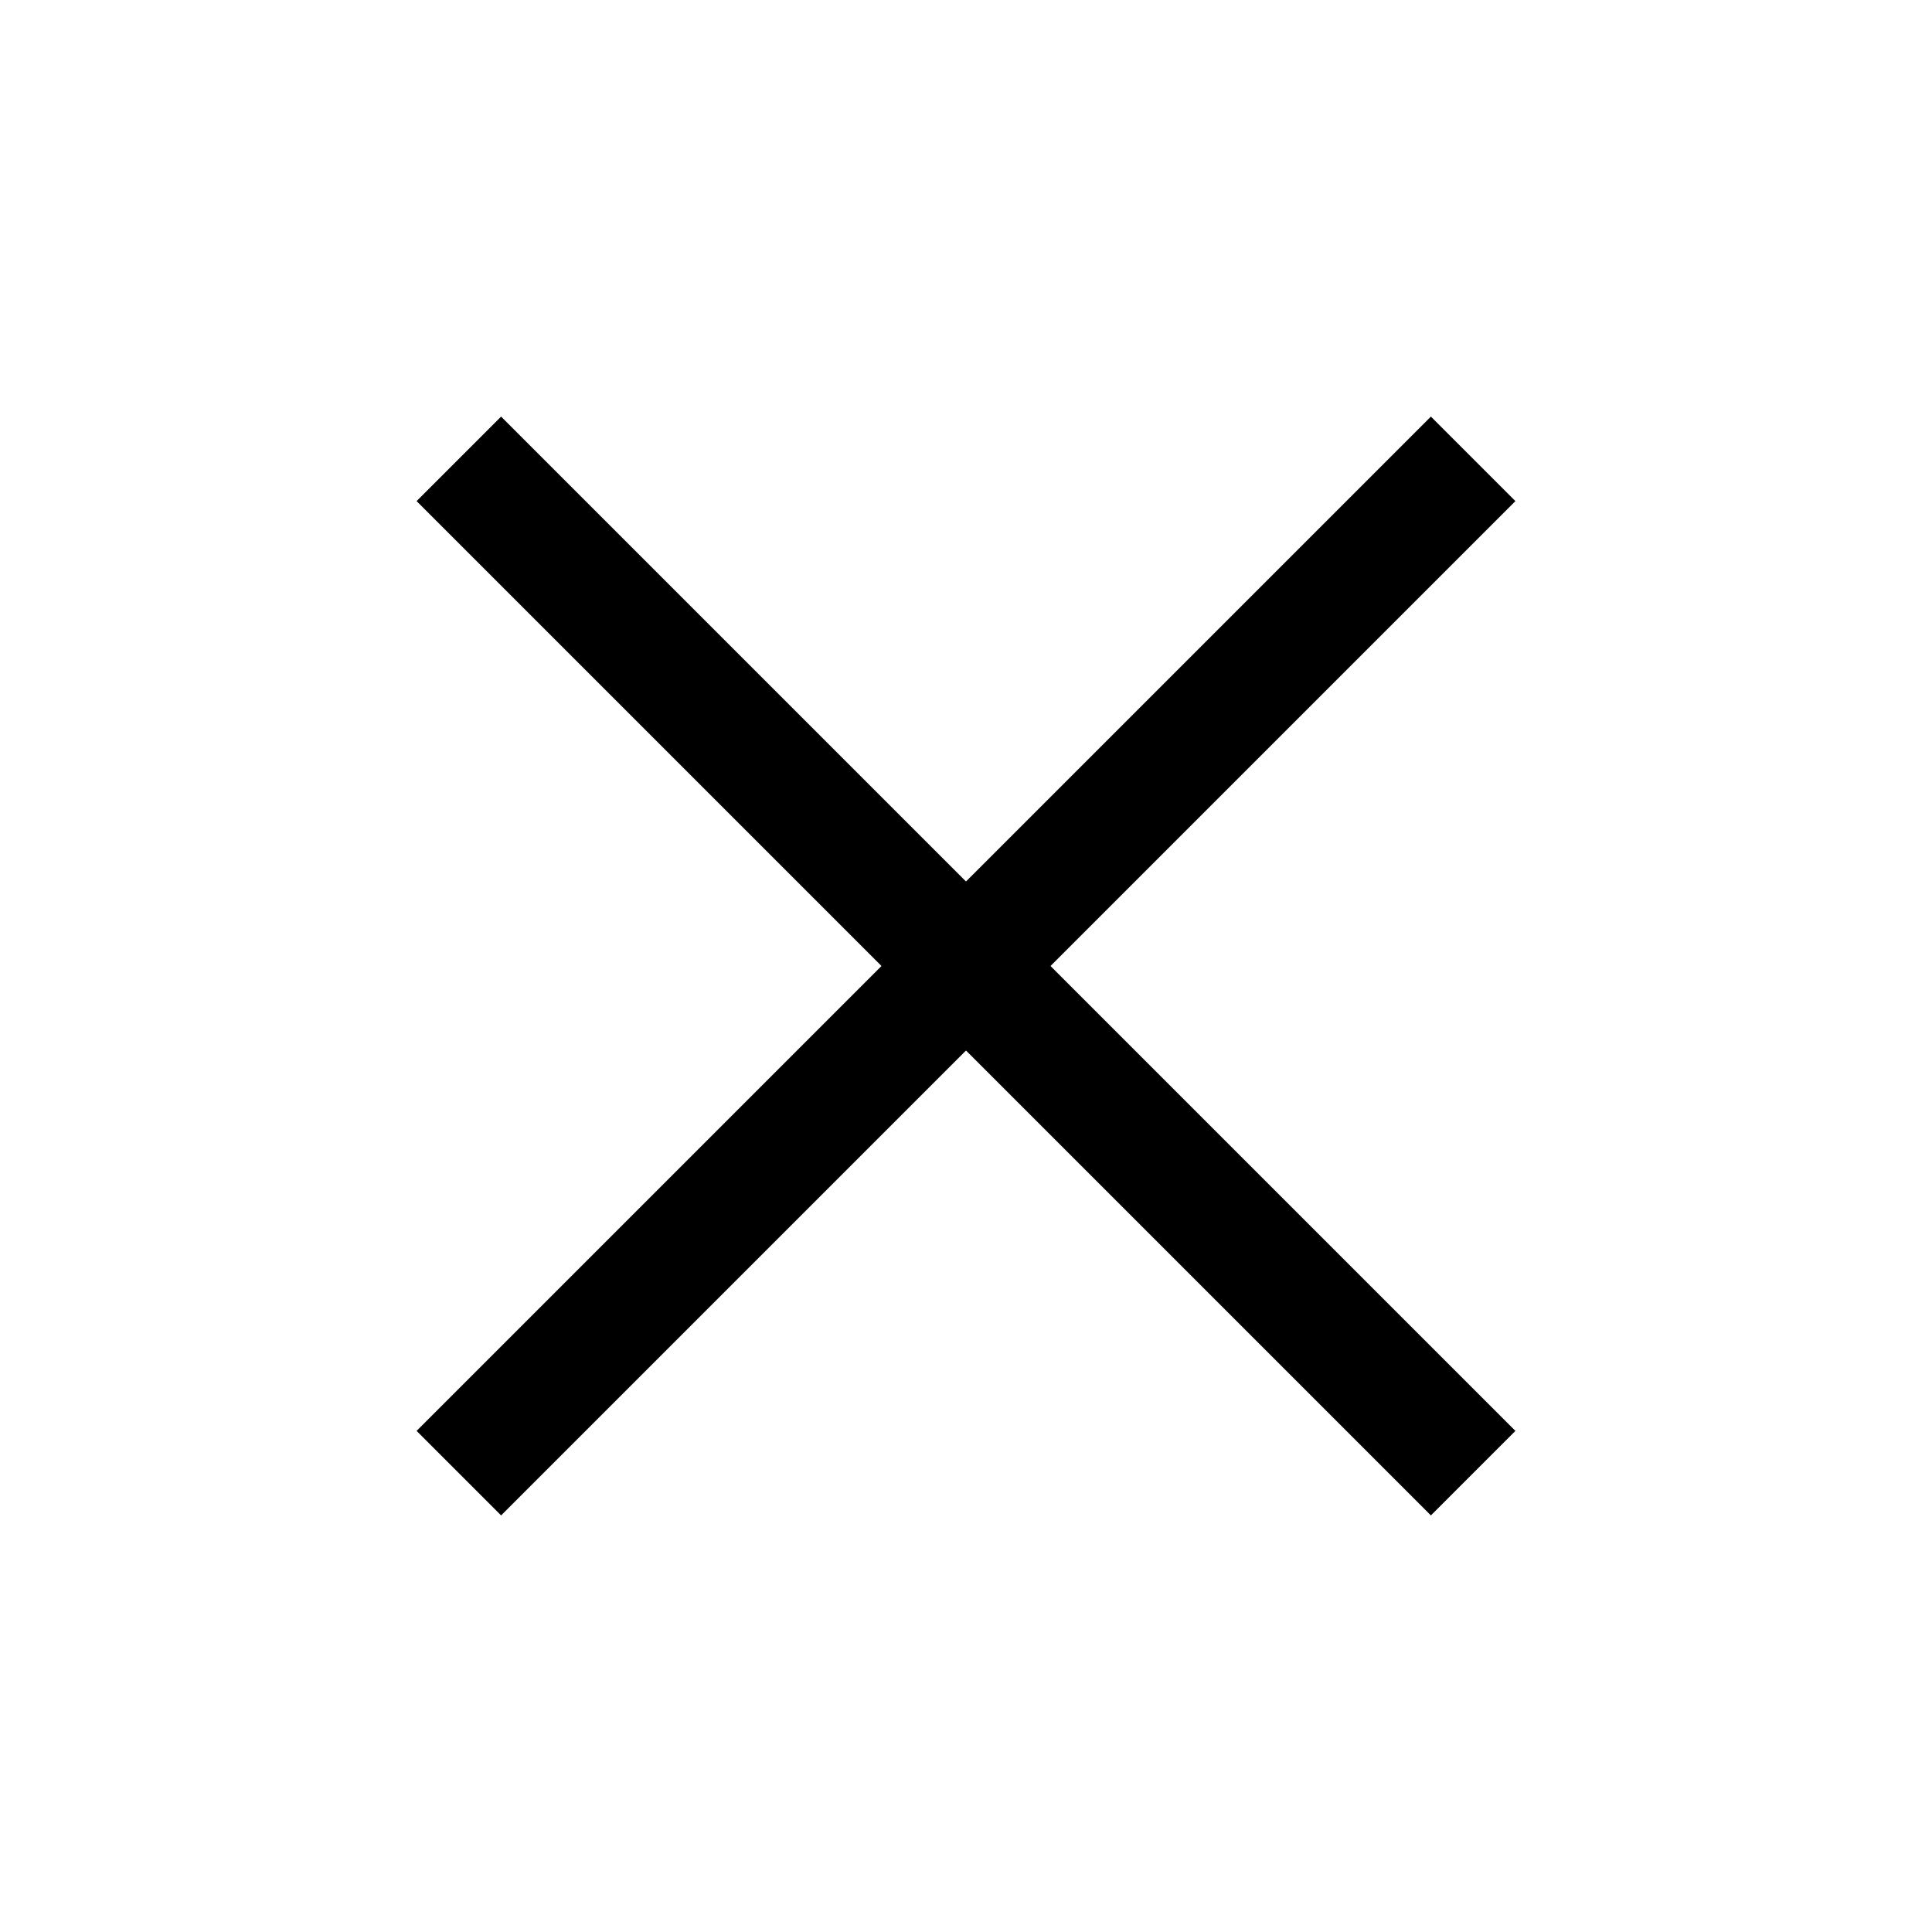
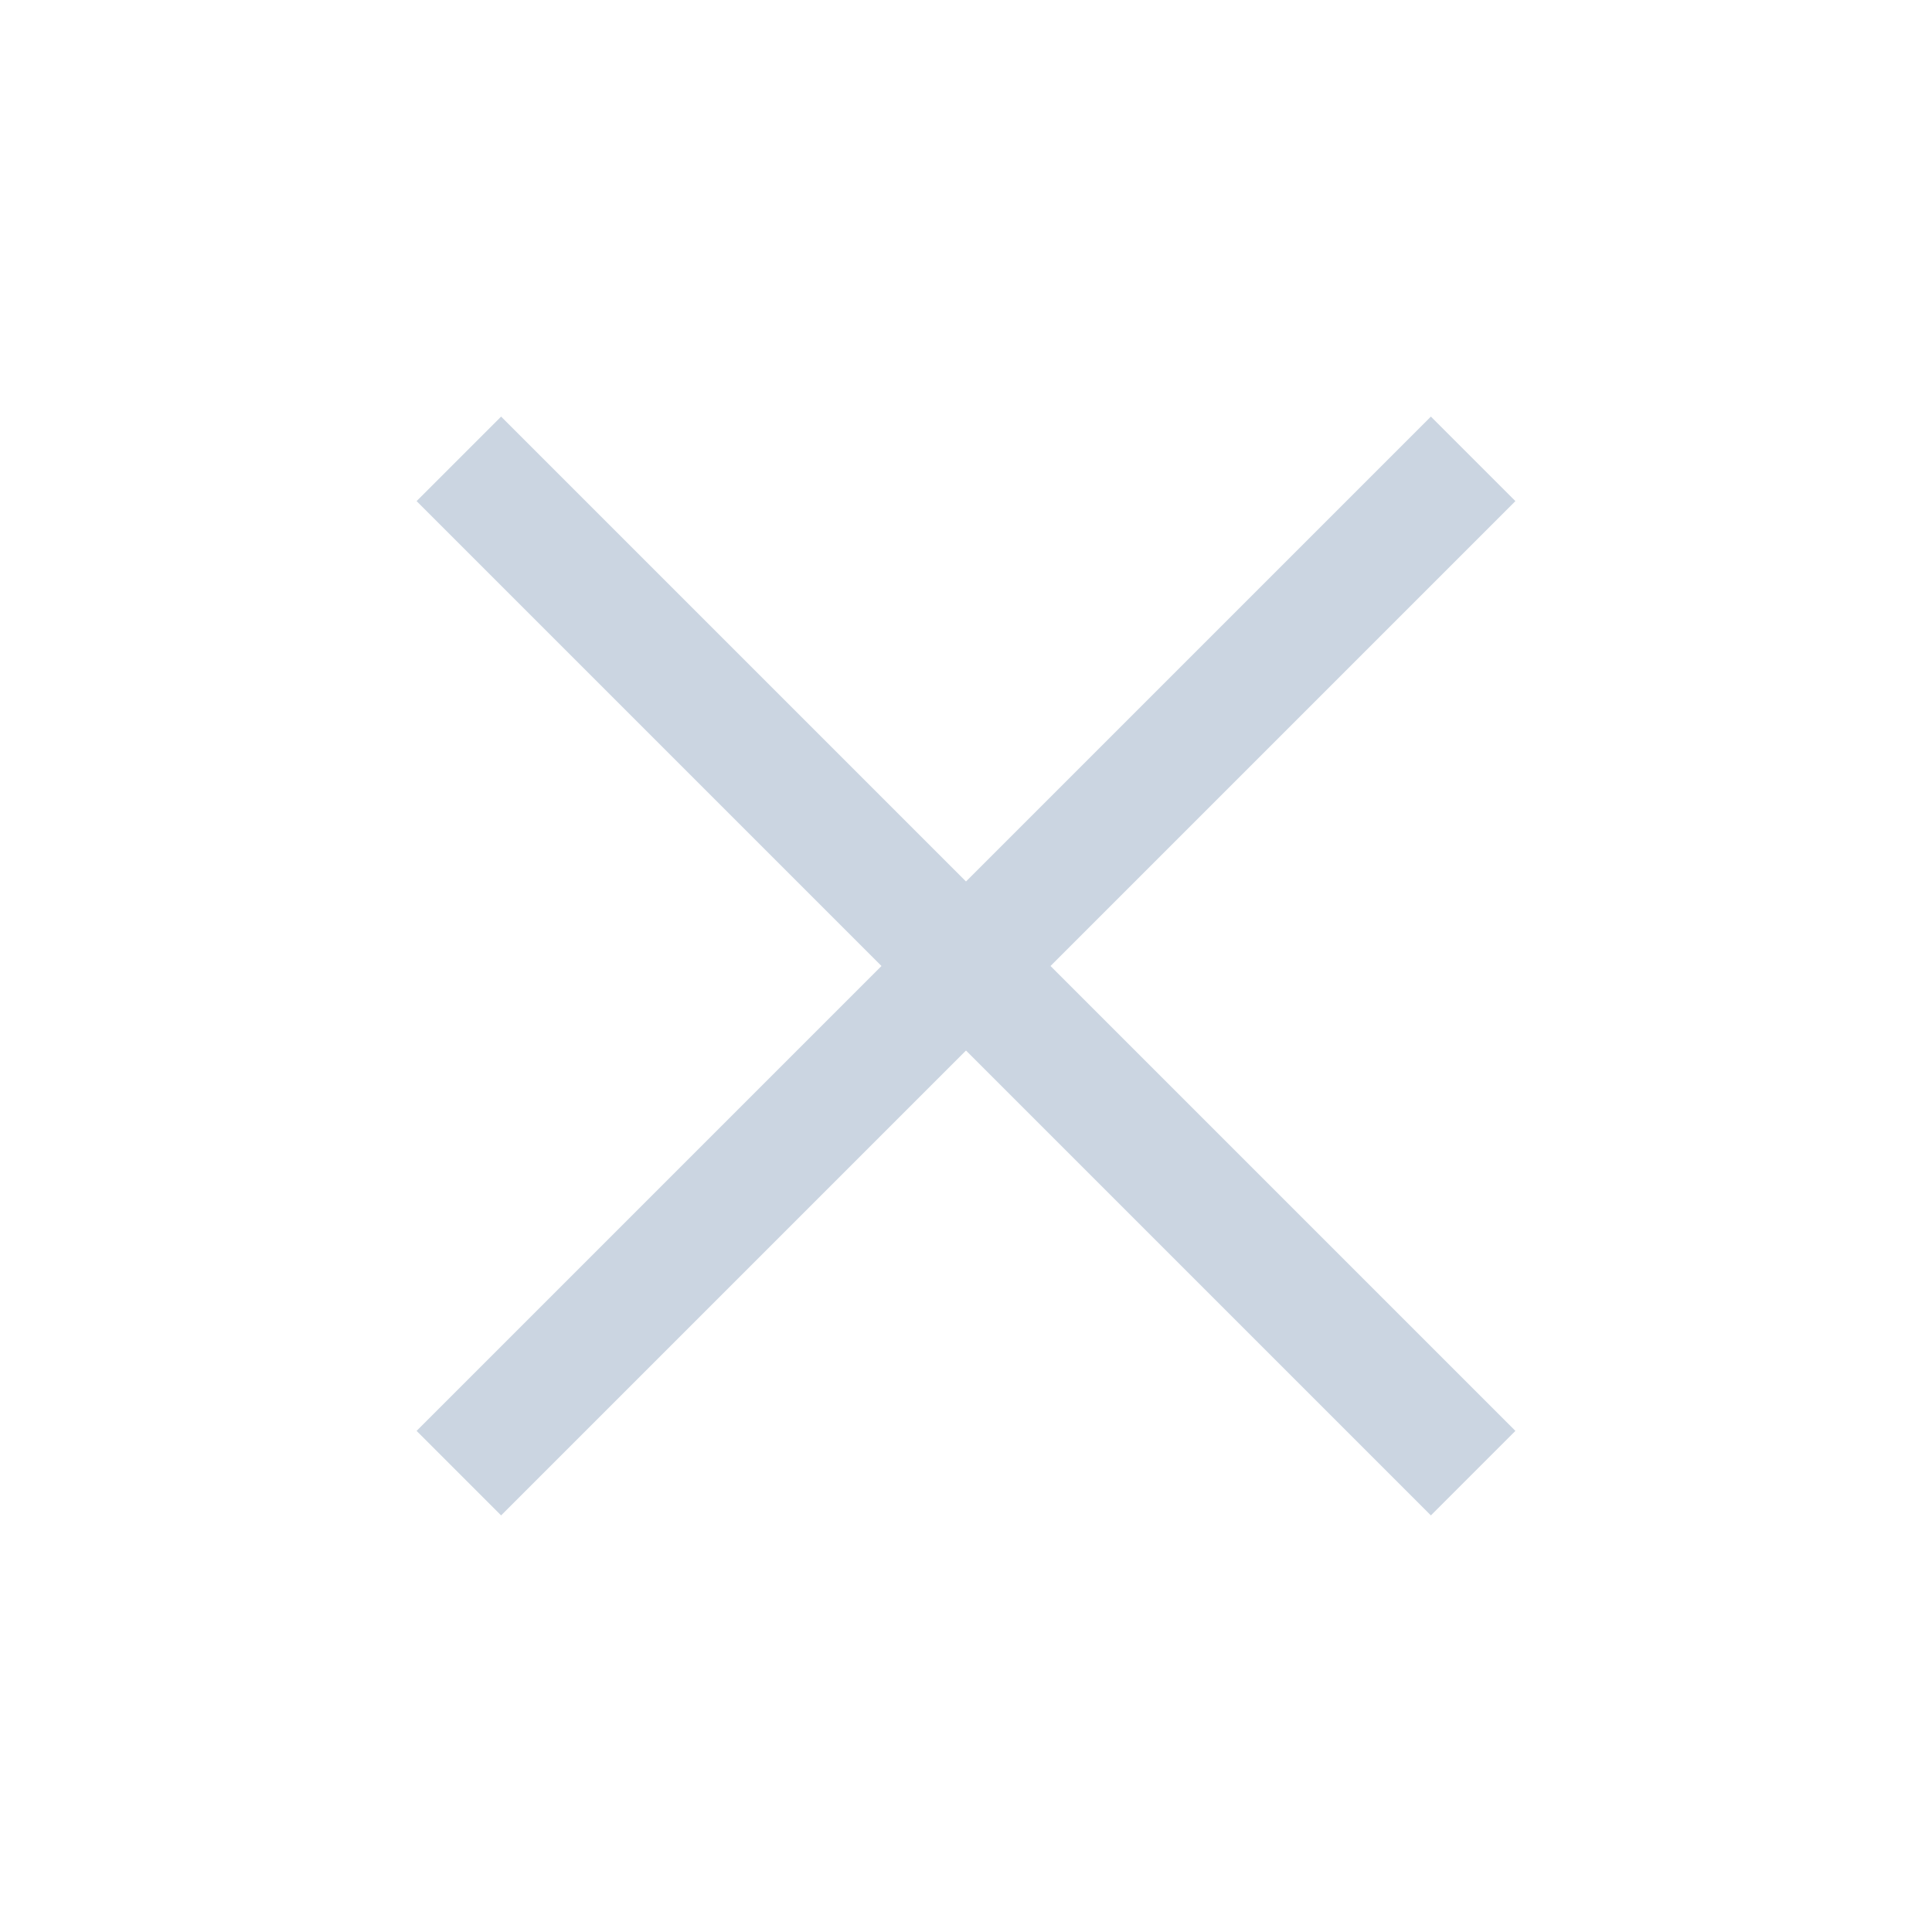
<svg xmlns="http://www.w3.org/2000/svg" height="48" viewBox="0 -960 960 960" width="48">
-   <path d="m249-207-42-42 231-231-231-231 42-42 231 231 231-231 42 42-231 231 231 231-42 42-231-231-231 231Z" />
+   <path style="fill:rgb(203 213 225);" d="m249-207-42-42 231-231-231-231 42-42 231 231 231-231 42 42-231 231 231 231-42 42-231-231-231 231Z" />
</svg>
